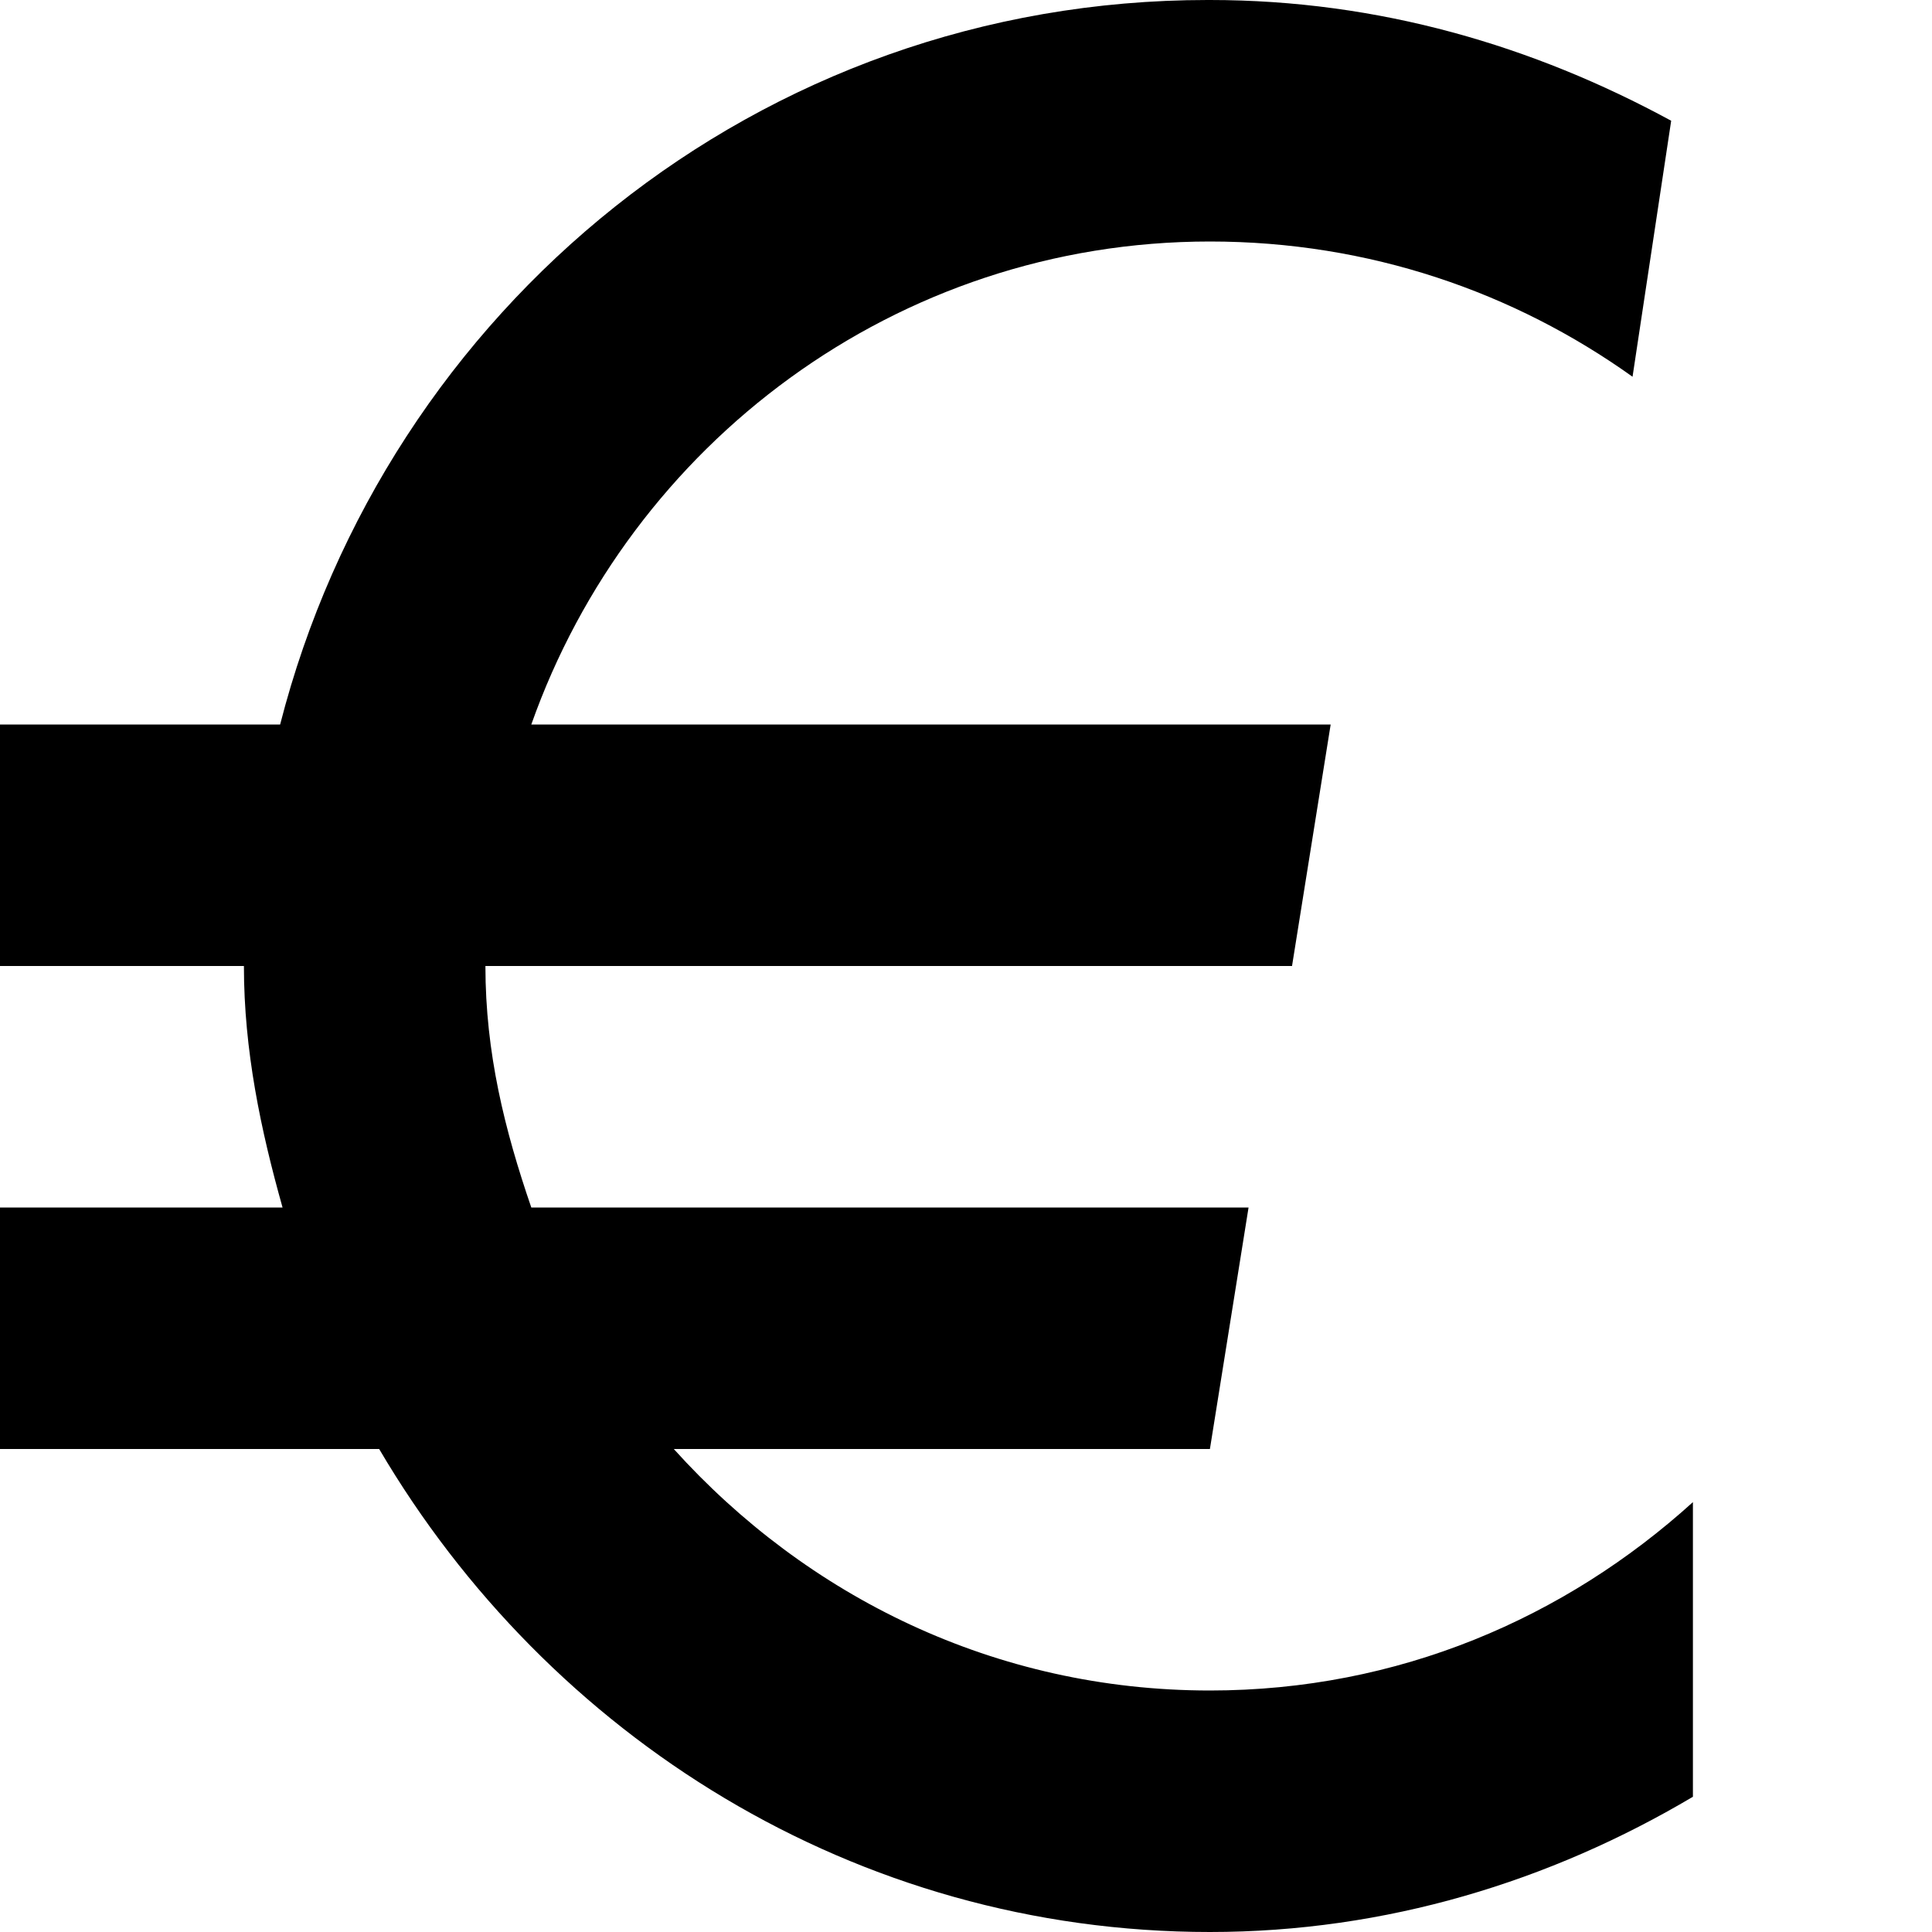
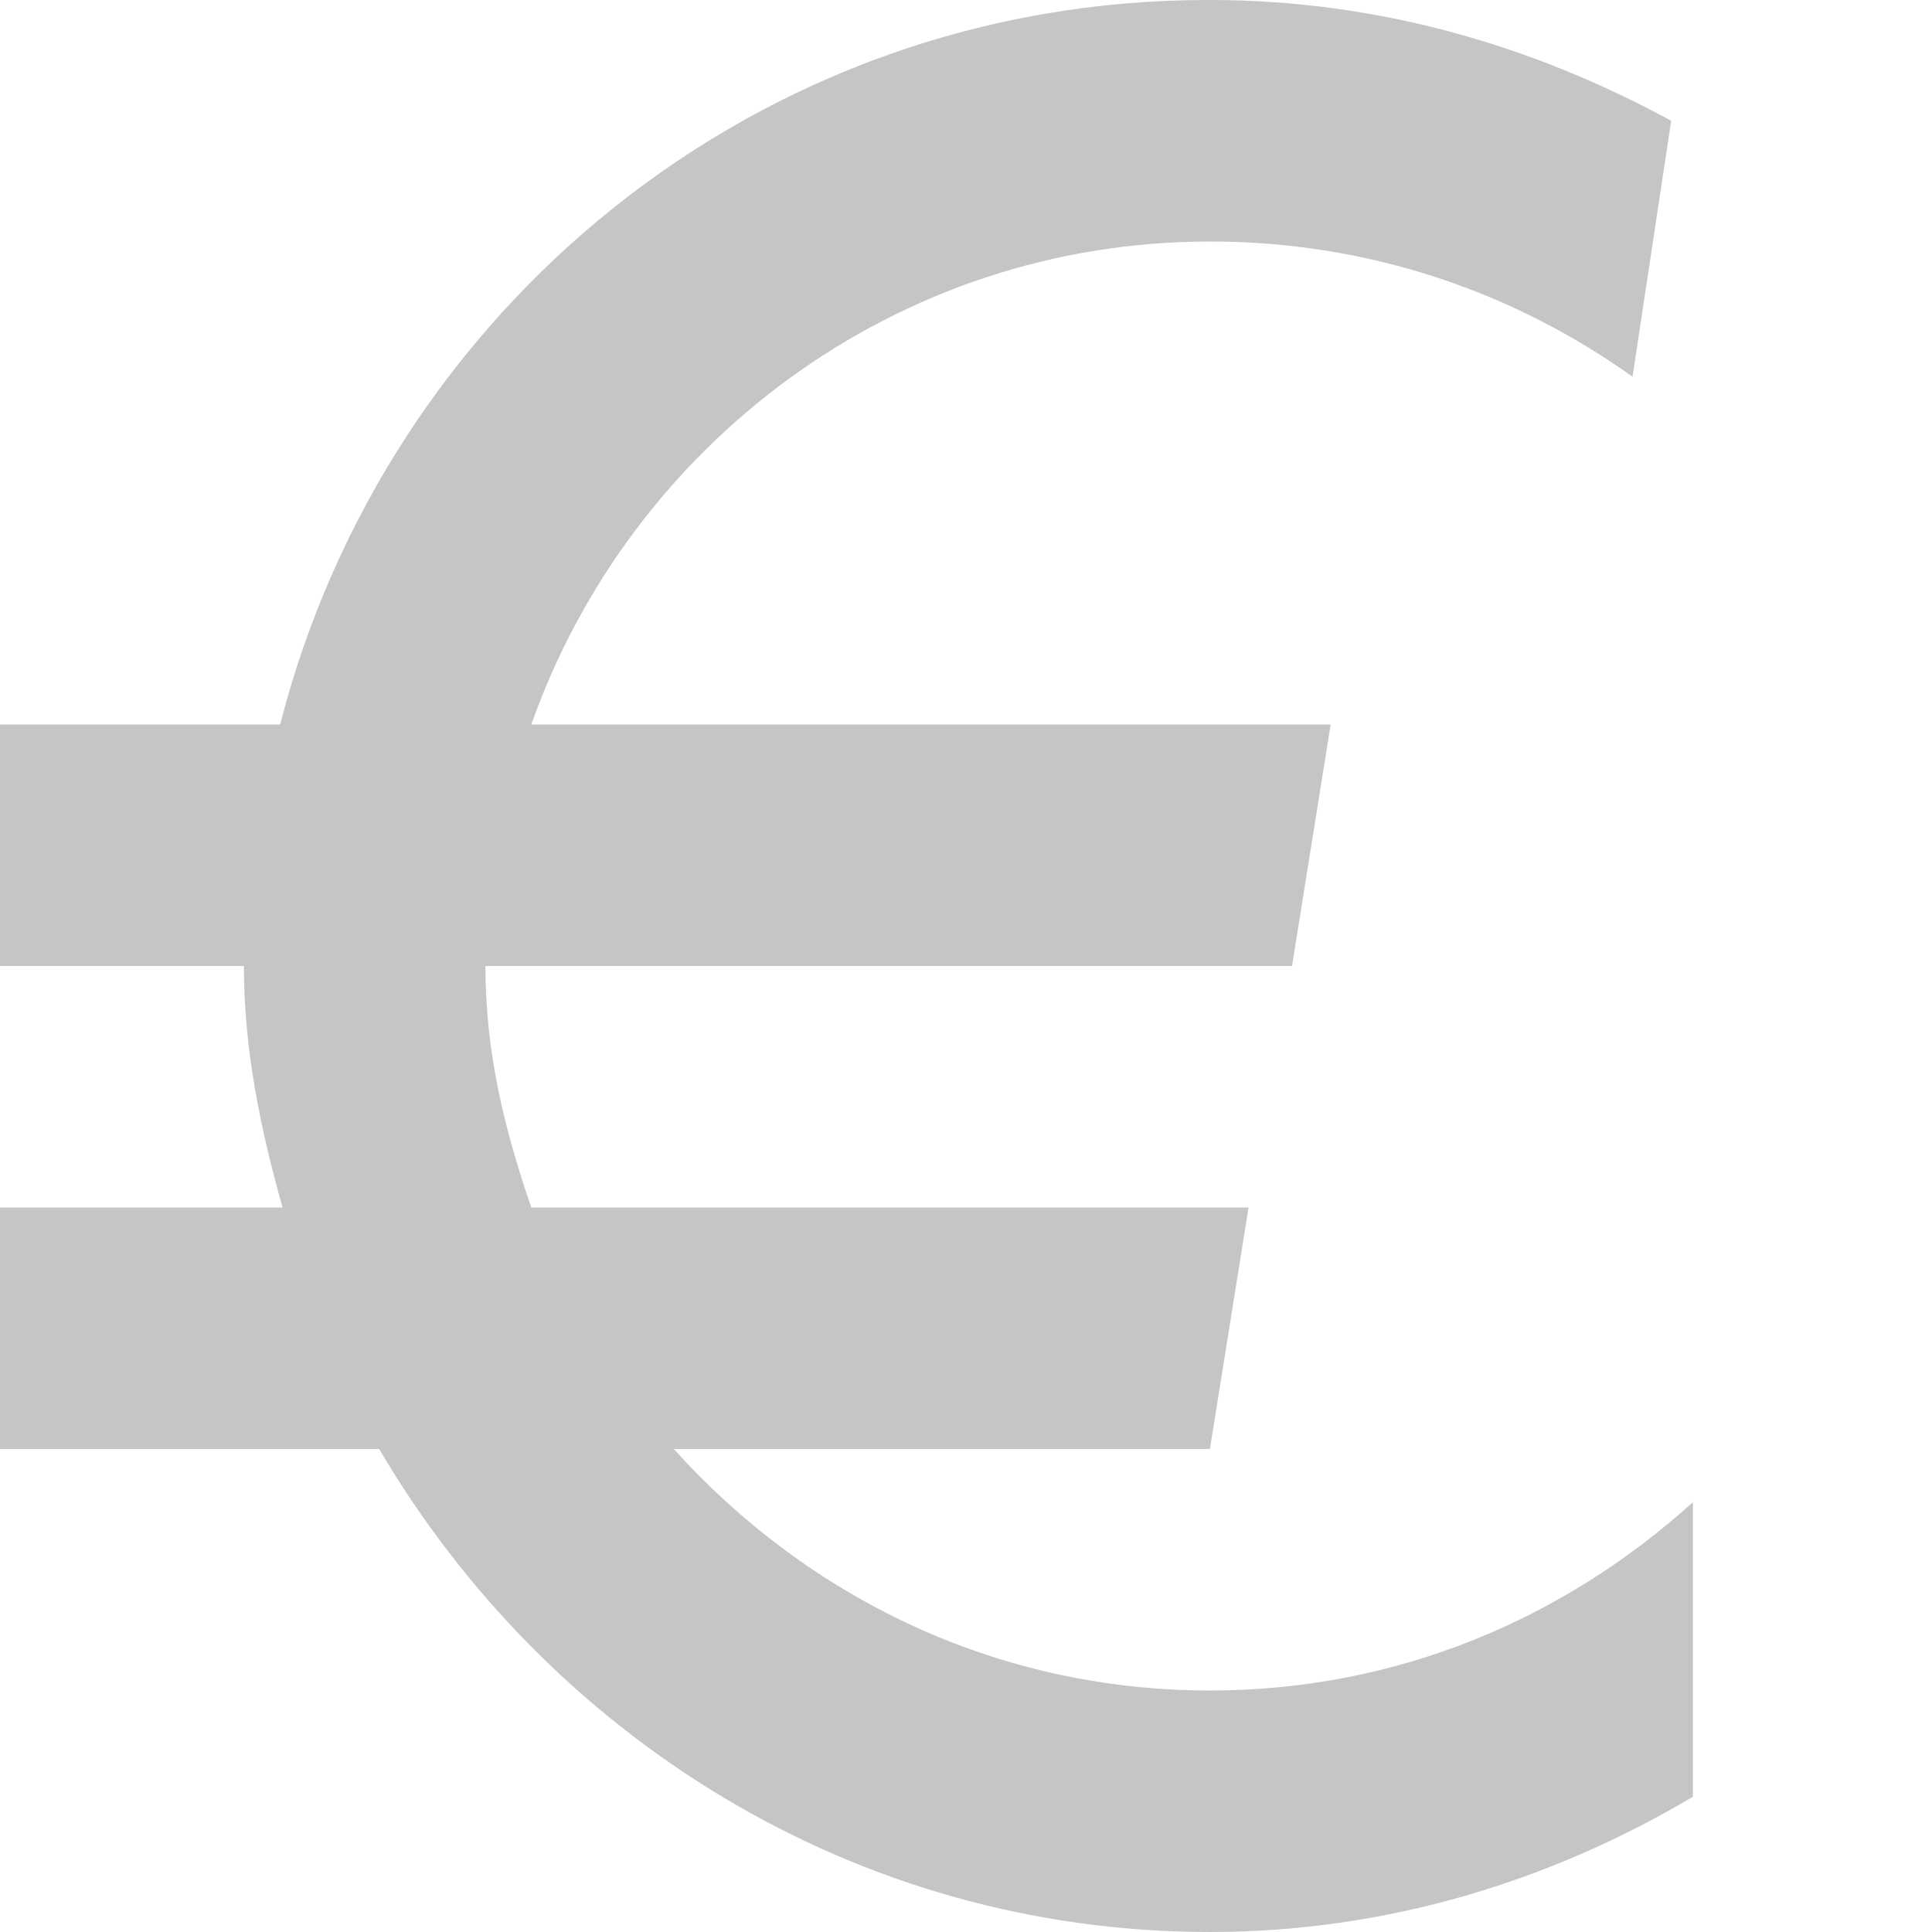
<svg xmlns="http://www.w3.org/2000/svg" width="8" height="8" viewBox="0 0 8 8">
-   <path d="M6 0c-1.86 0-3.4 1.28-3.84 3h-1.91l-.25 1h2.01c0 .35.07.68.16 1h-1.97l-.19 1h2.56c.7 1.19 1.97 2 3.44 2 .73 0 1.41-.21 2-.56v-1.22c-.53.48-1.22.78-2 .78-.89 0-1.67-.39-2.22-1h2.22l.16-1h-2.97c-.11-.32-.19-.64-.19-1h3.34l.16-1h-3.31c.41-1.16 1.51-2 2.81-2 .66 0 1.26.21 1.75.56l.16-1.06c-.57-.31-1.21-.5-1.91-.5z" transform="translate(-1)" />
+   <path d="M6 0c-1.86 0-3.4 1.28-3.84 3h-1.91l-.25 1h2.01c0 .35.07.68.16 1h-1.97l-.19 1h2.56c.7 1.19 1.97 2 3.44 2 .73 0 1.41-.21 2-.56v-1.22c-.53.48-1.22.78-2 .78-.89 0-1.67-.39-2.22-1h2.22l.16-1h-2.97c-.11-.32-.19-.64-.19-1h3.34l.16-1h-3.31c.41-1.16 1.51-2 2.81-2 .66 0 1.26.21 1.75.56l.16-1.06c-.57-.31-1.21-.5-1.91-.5z" transform="translate(-1)" style="fill:#707070;fill-opacity:0.4;" />
</svg>
